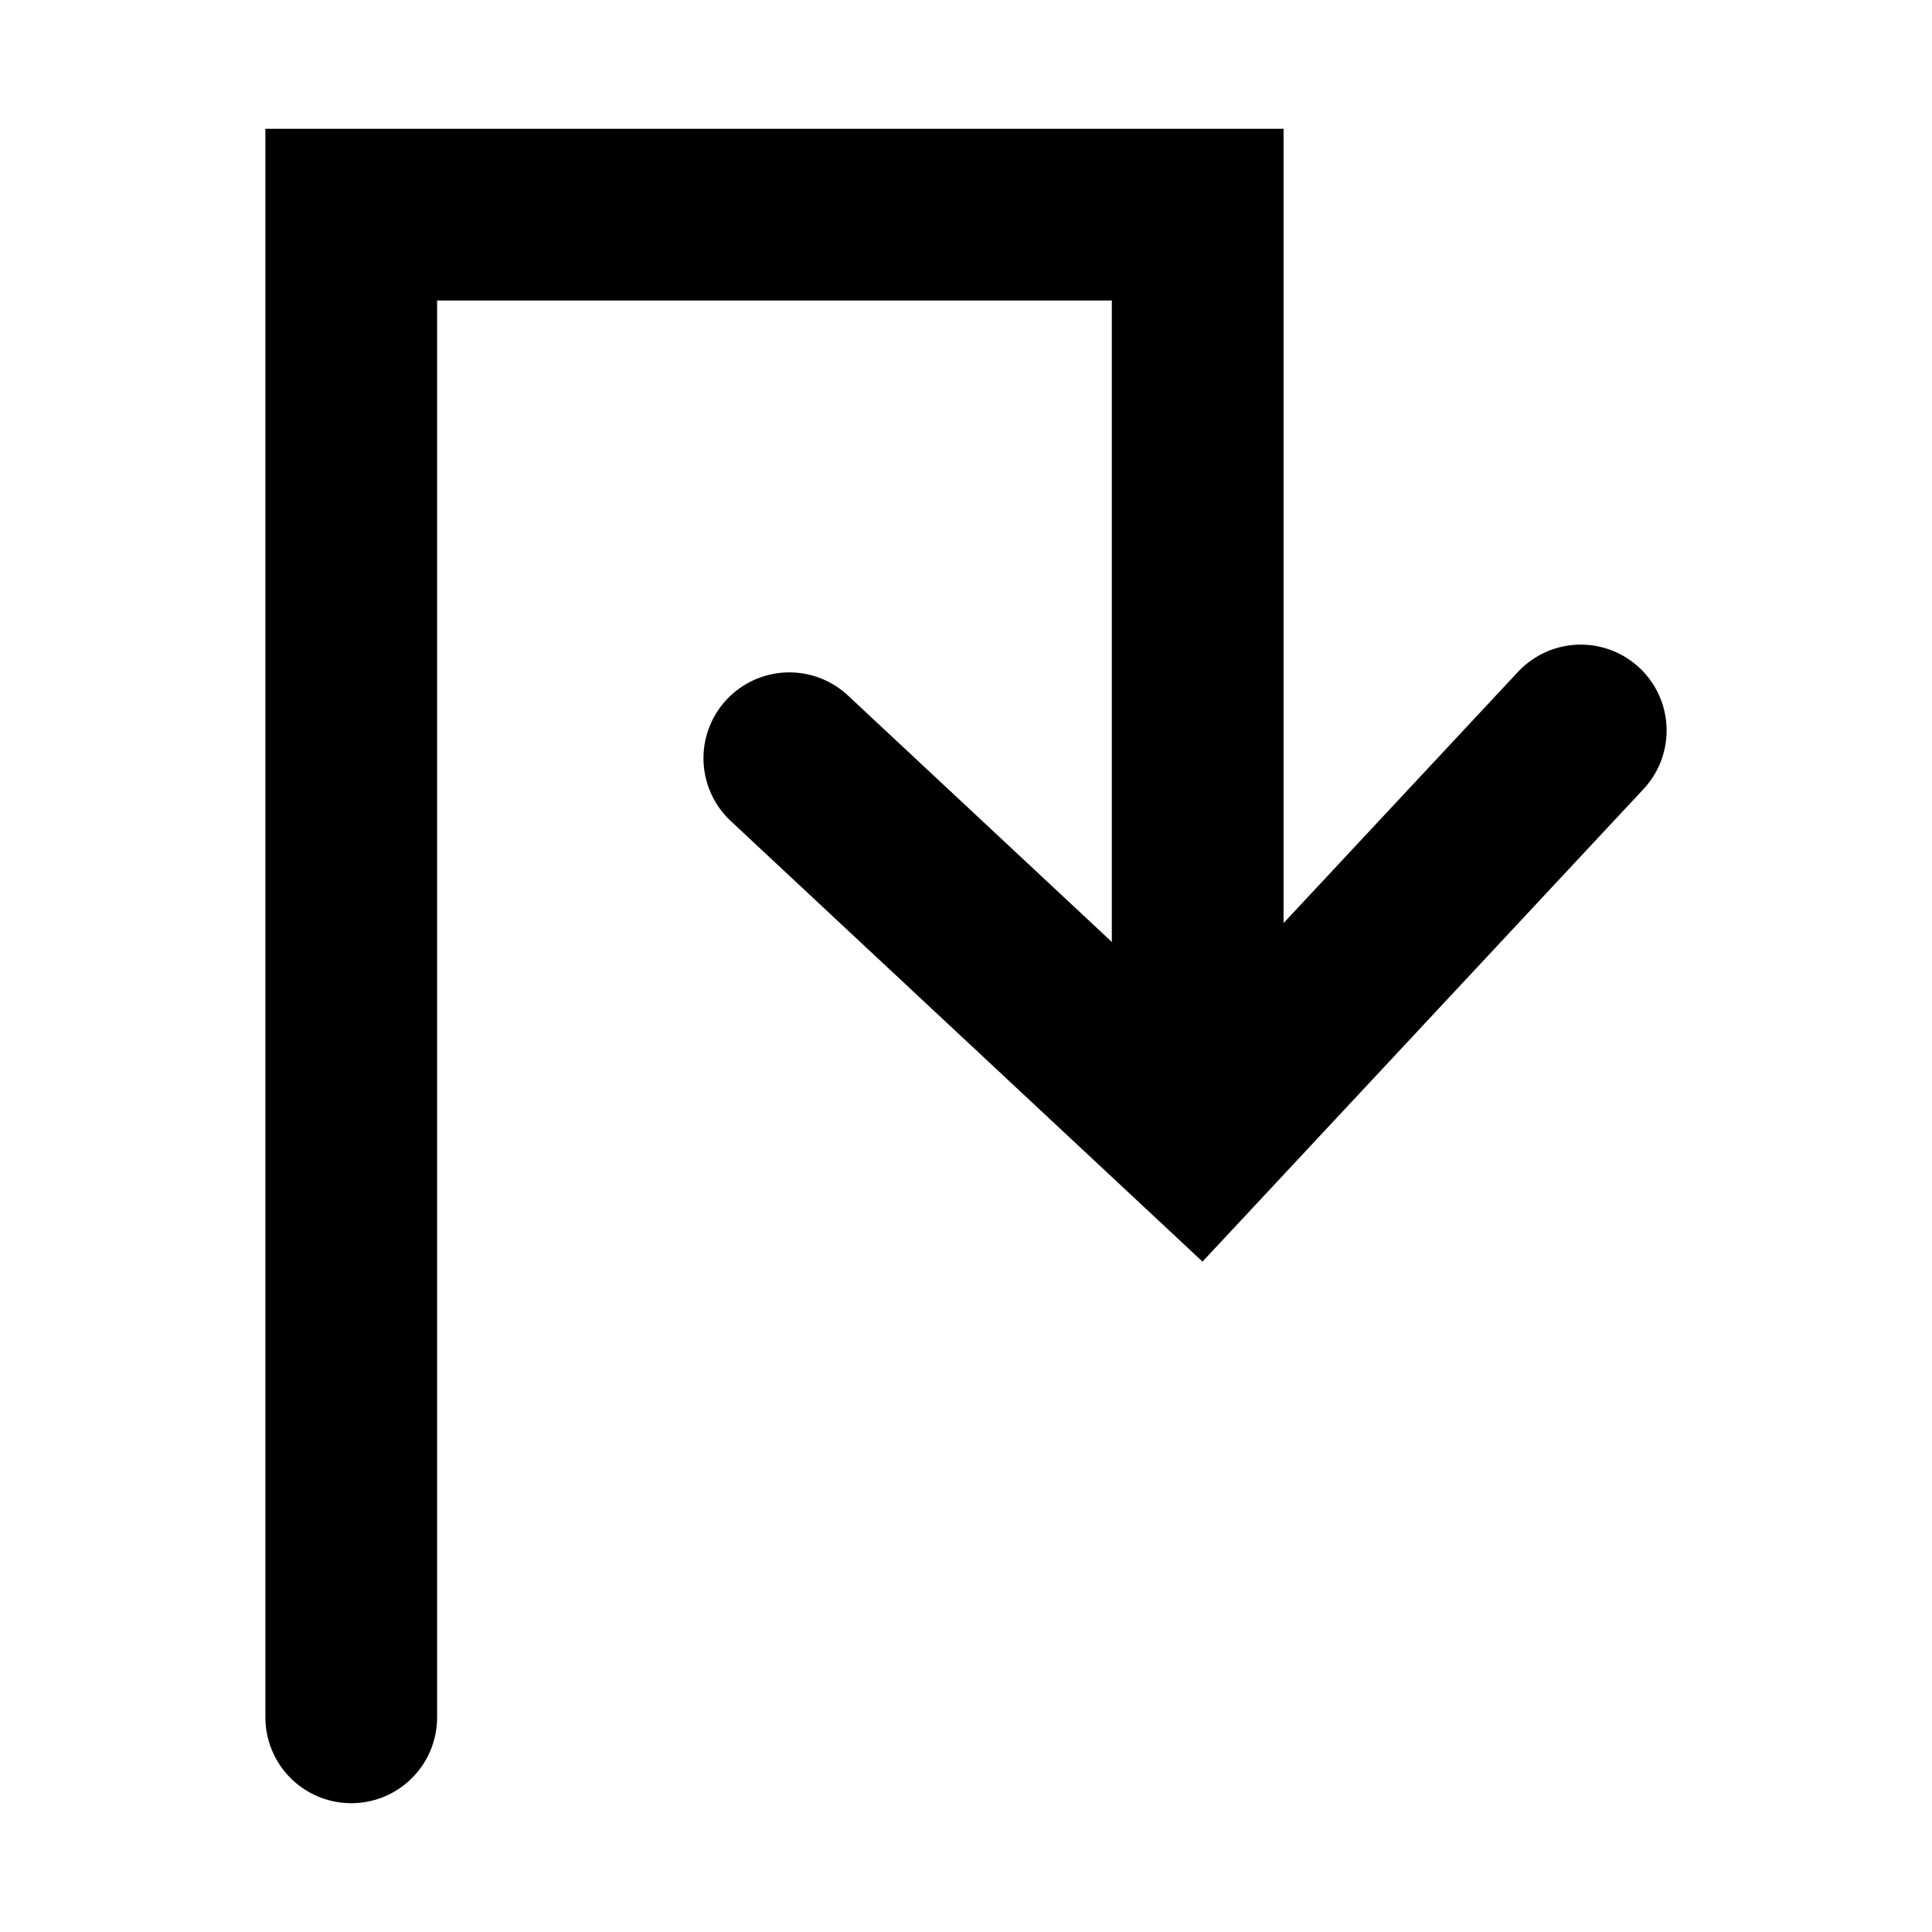
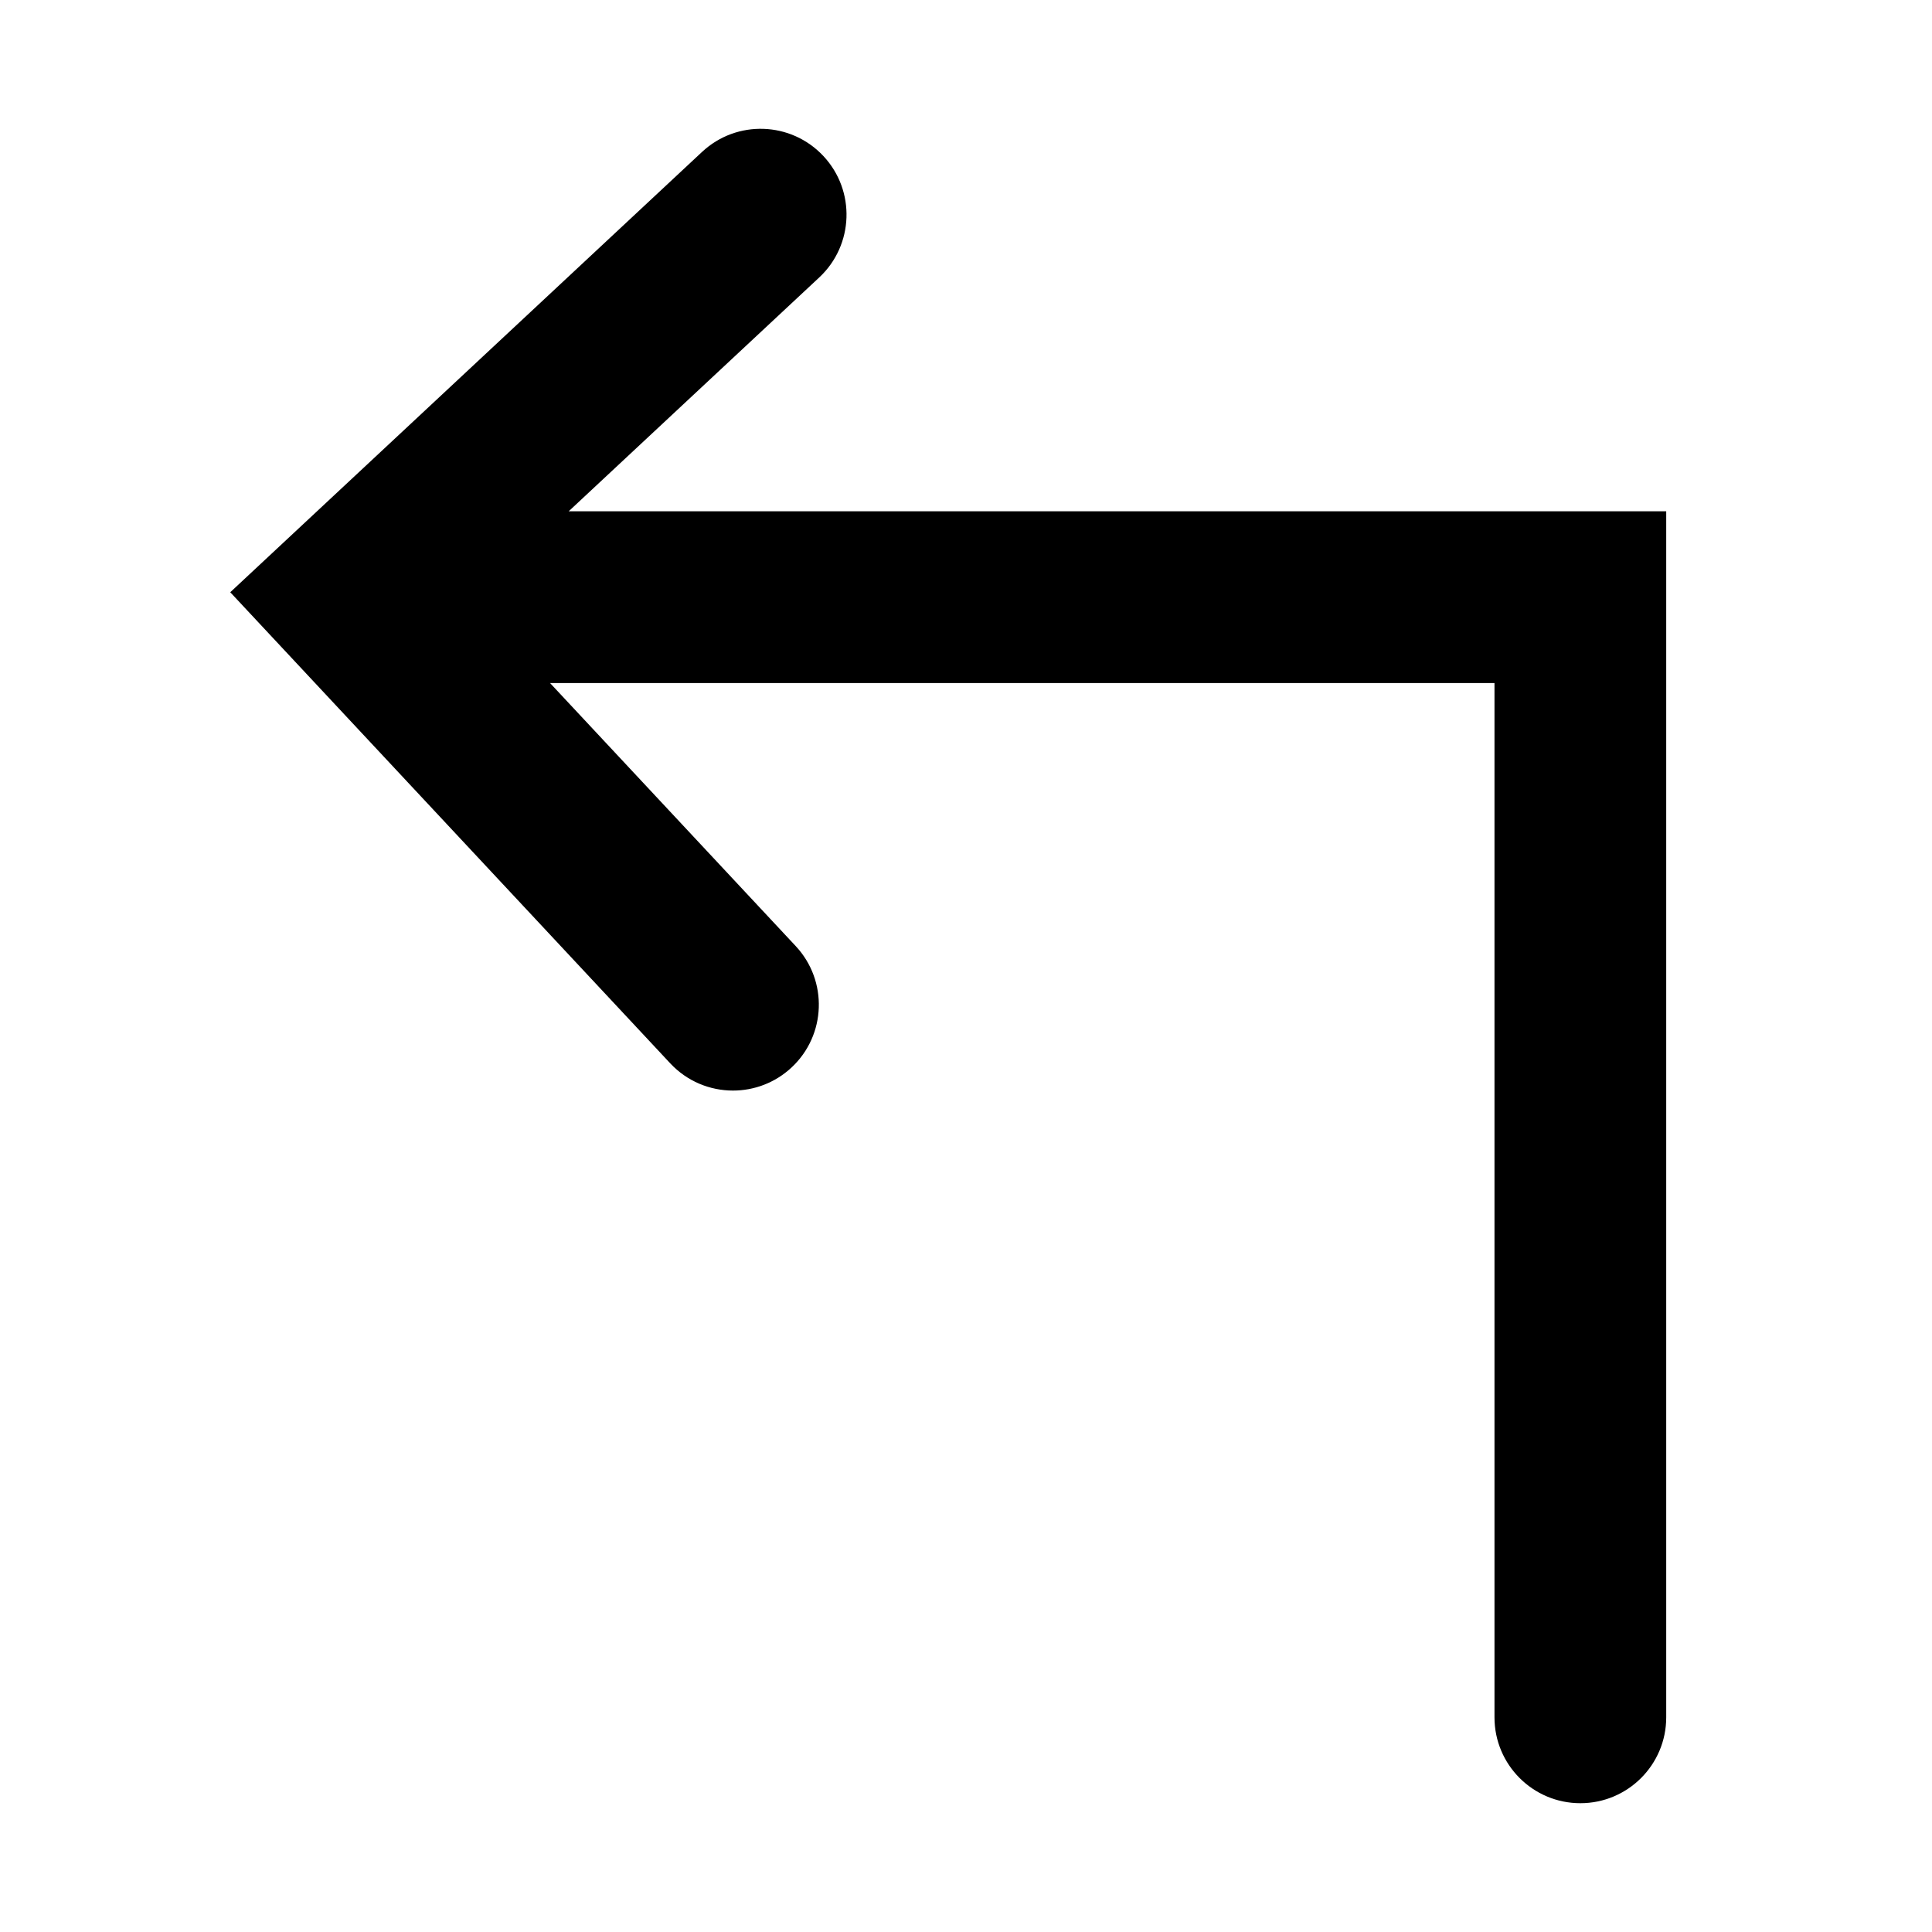
<svg xmlns="http://www.w3.org/2000/svg" version="1.1" id="Layer_1" x="0px" y="0px" width="180px" height="180px" viewBox="0 0 180 180" enable-background="new 0 0 180 180" xml:space="preserve">
-   <g>
-     <path fill="none" stroke="#000000" stroke-width="16" stroke-linecap="round" stroke-miterlimit="10" d="M147.275,68.057   l-35.628,38.176L73.54,70.644" />
-     <path fill="none" stroke="#000000" stroke-width="16" stroke-linecap="round" stroke-miterlimit="10" d="M111.587,96.898V20H32.725   v140" />
-   </g>
+   <path d="M52.982,47.637l23.345-21.788c3.23-3.015,3.405-8.077,0.391-11.307c-3.016-3.23-8.078-3.405-11.308-0.39L21.453,55.178  l40.989,43.888c1.575,1.687,3.709,2.54,5.849,2.54c1.956,0,3.916-0.713,5.459-2.153c3.229-3.016,3.401-8.078,0.386-11.307  L51.245,63.637h87.993V160c0,4.418,3.582,8,8,8s8-3.582,8-8V47.637H52.982z" />
</svg>
